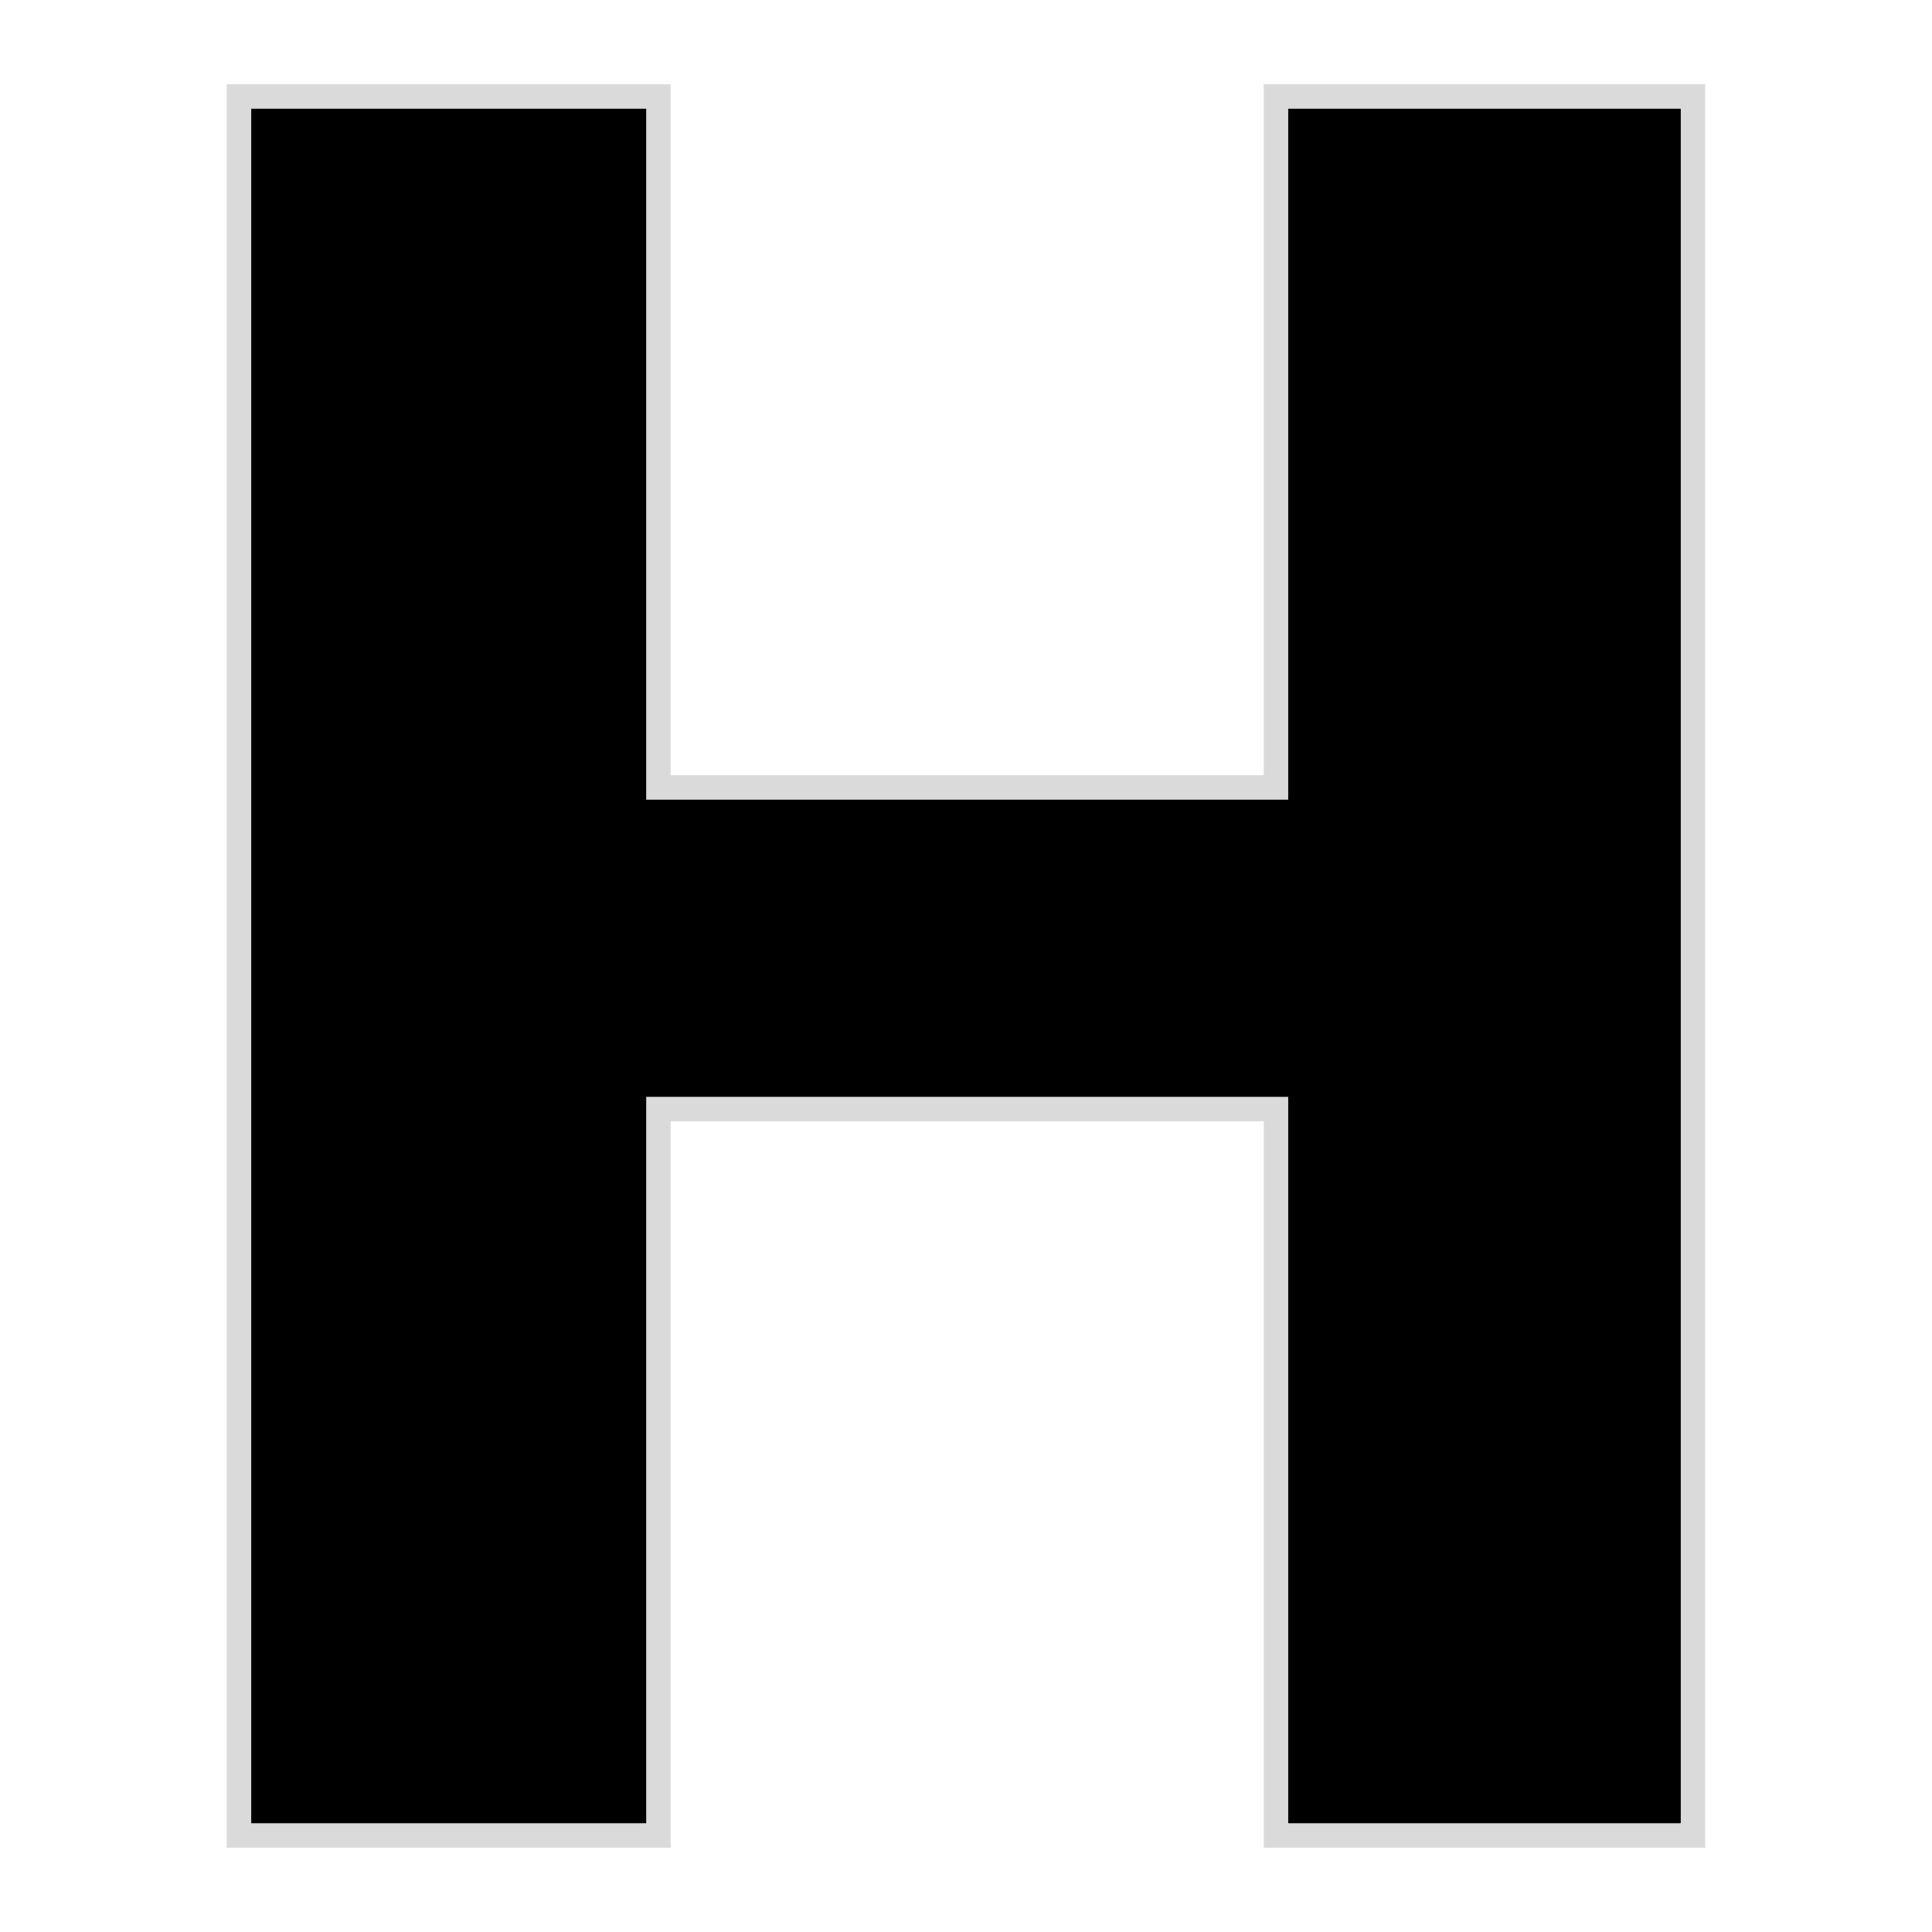
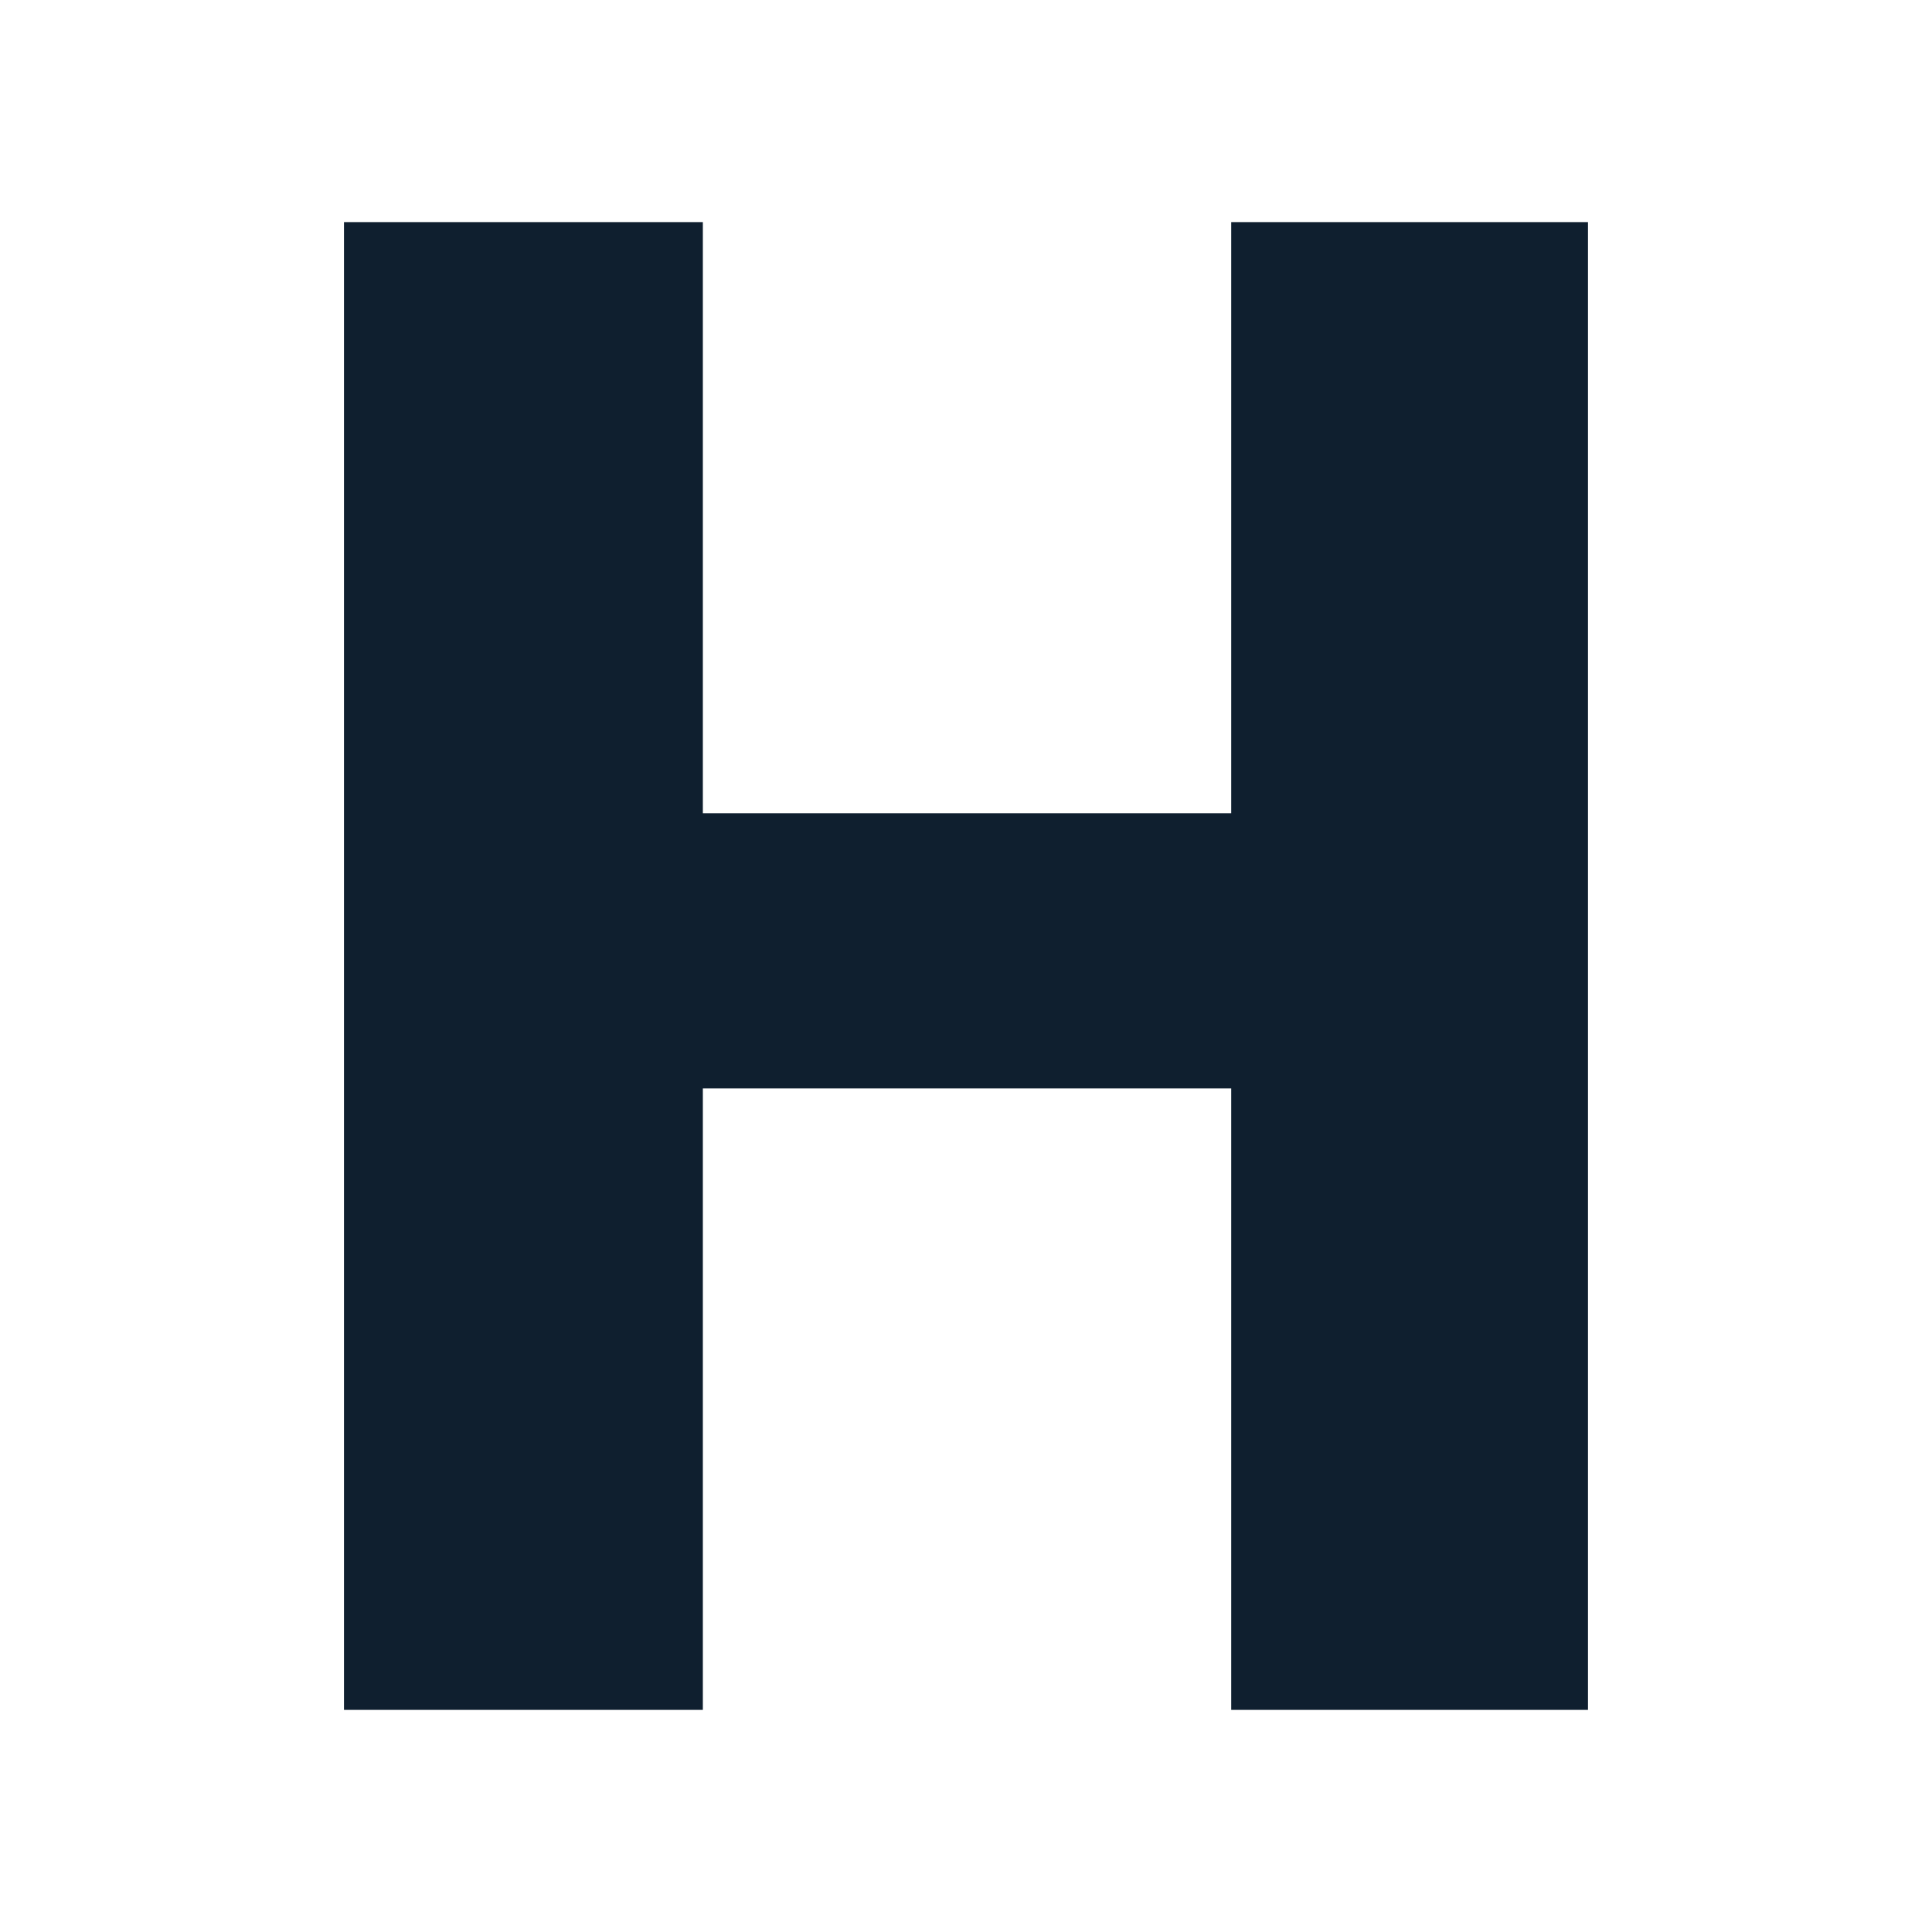
<svg xmlns="http://www.w3.org/2000/svg" version="1.1" width="200" height="200">
  <svg version="1.1" viewBox="0 0 200 200">
    <rect width="200" height="200" fill="url('#gradient')" />
    <defs>
-       <linearGradient id="SvgjsLinearGradient1007" gradientTransform="rotate(321 0.5 0.5)">
-         <stop offset="0%" stop-color="#787777" />
-         <stop offset="100%" stop-color="#ffffff" />
+       <linearGradient id="SvgjsLinearGradient1006" gradientTransform="rotate(190 0.5 0.5)">
+         <stop offset="0%" stop-color="#0e5278" />
+         <stop offset="100%" stop-color="#2fa98e" />
      </linearGradient>
    </defs>
    <g>
-       <g fill="#000000" transform="matrix(12.65934,0,0,12.65934,11.19312,190.0073)" stroke="#dadada" stroke-width="0.2">
+       <g fill="#0f1f2f" transform="matrix(10.83077,0,0,10.83077,24.02055,177.0061)" stroke="#0e5278" stroke-width="0">
        <path d="M12.96-14.22L12.96 0L9.55 0L9.55-5.94L4.50-5.94L4.50 0L1.07 0L1.07-14.22L4.50-14.22L4.50-8.57L9.55-8.57L9.55-14.22L12.96-14.22Z" />
      </g>
    </g>
  </svg>
  <style>@media (prefers-color-scheme: light) { :root { filter: none; } }
@media (prefers-color-scheme: dark) { :root { filter: none; } }
</style>
</svg>
